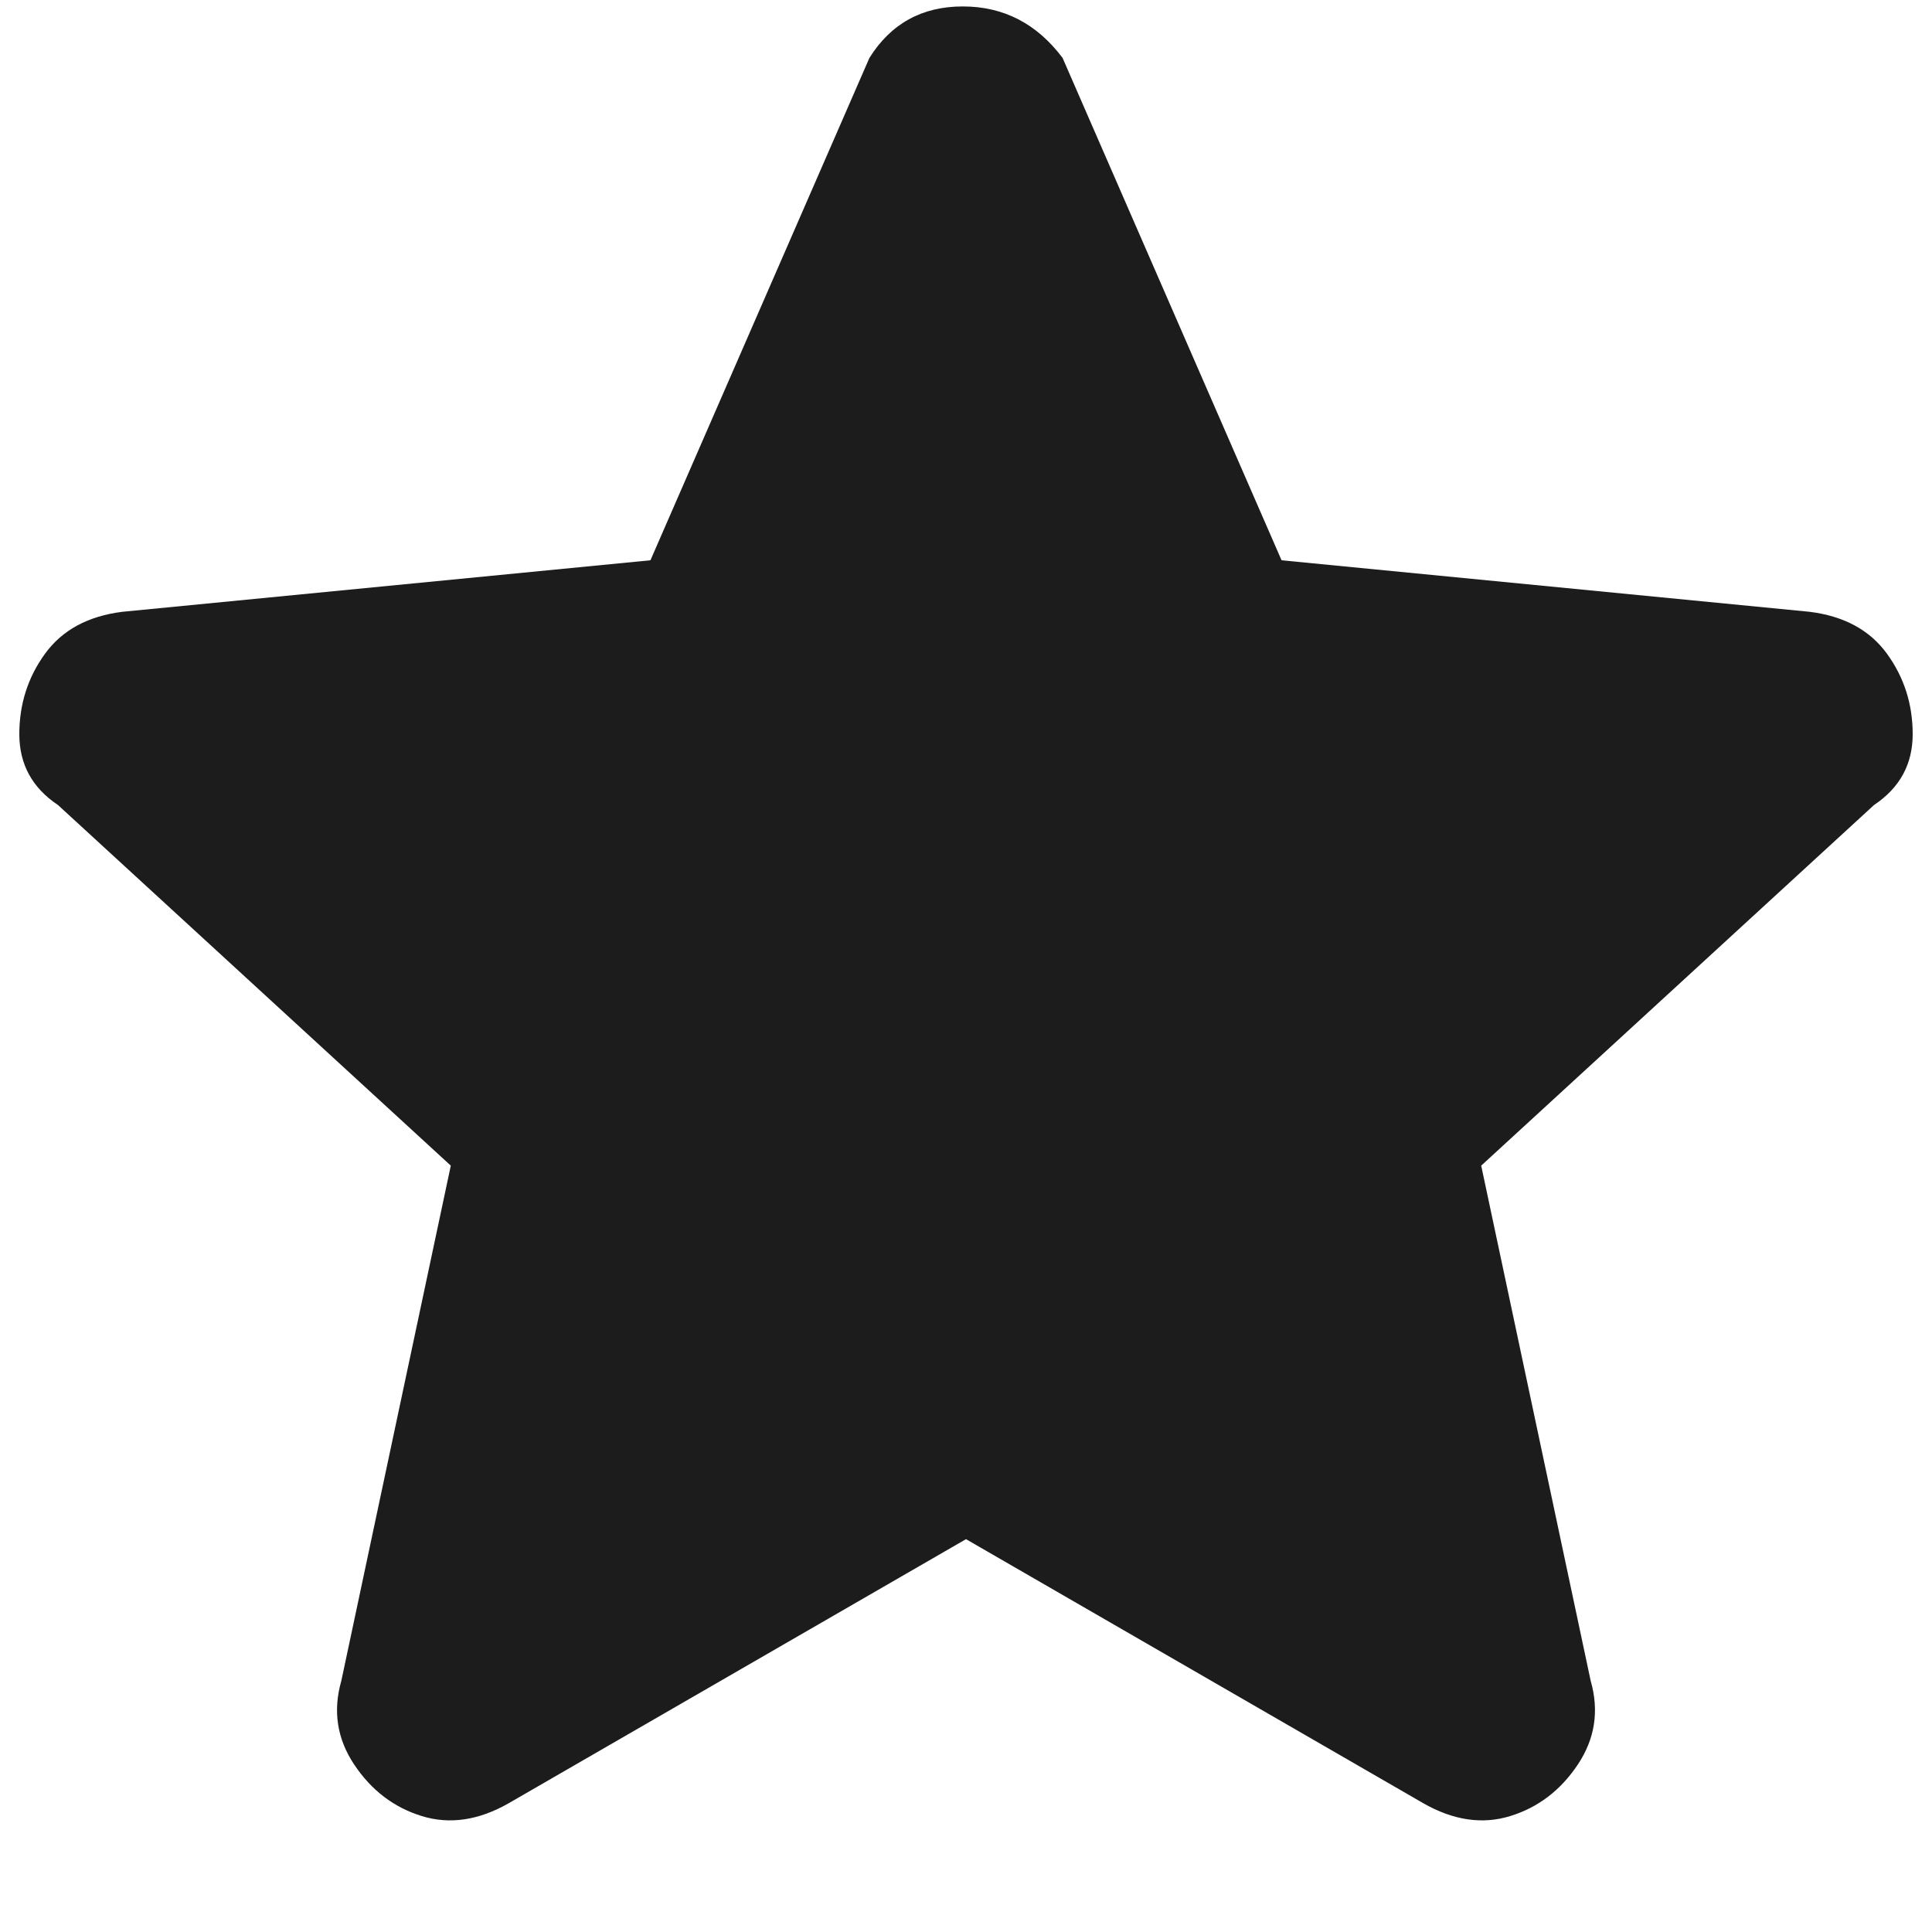
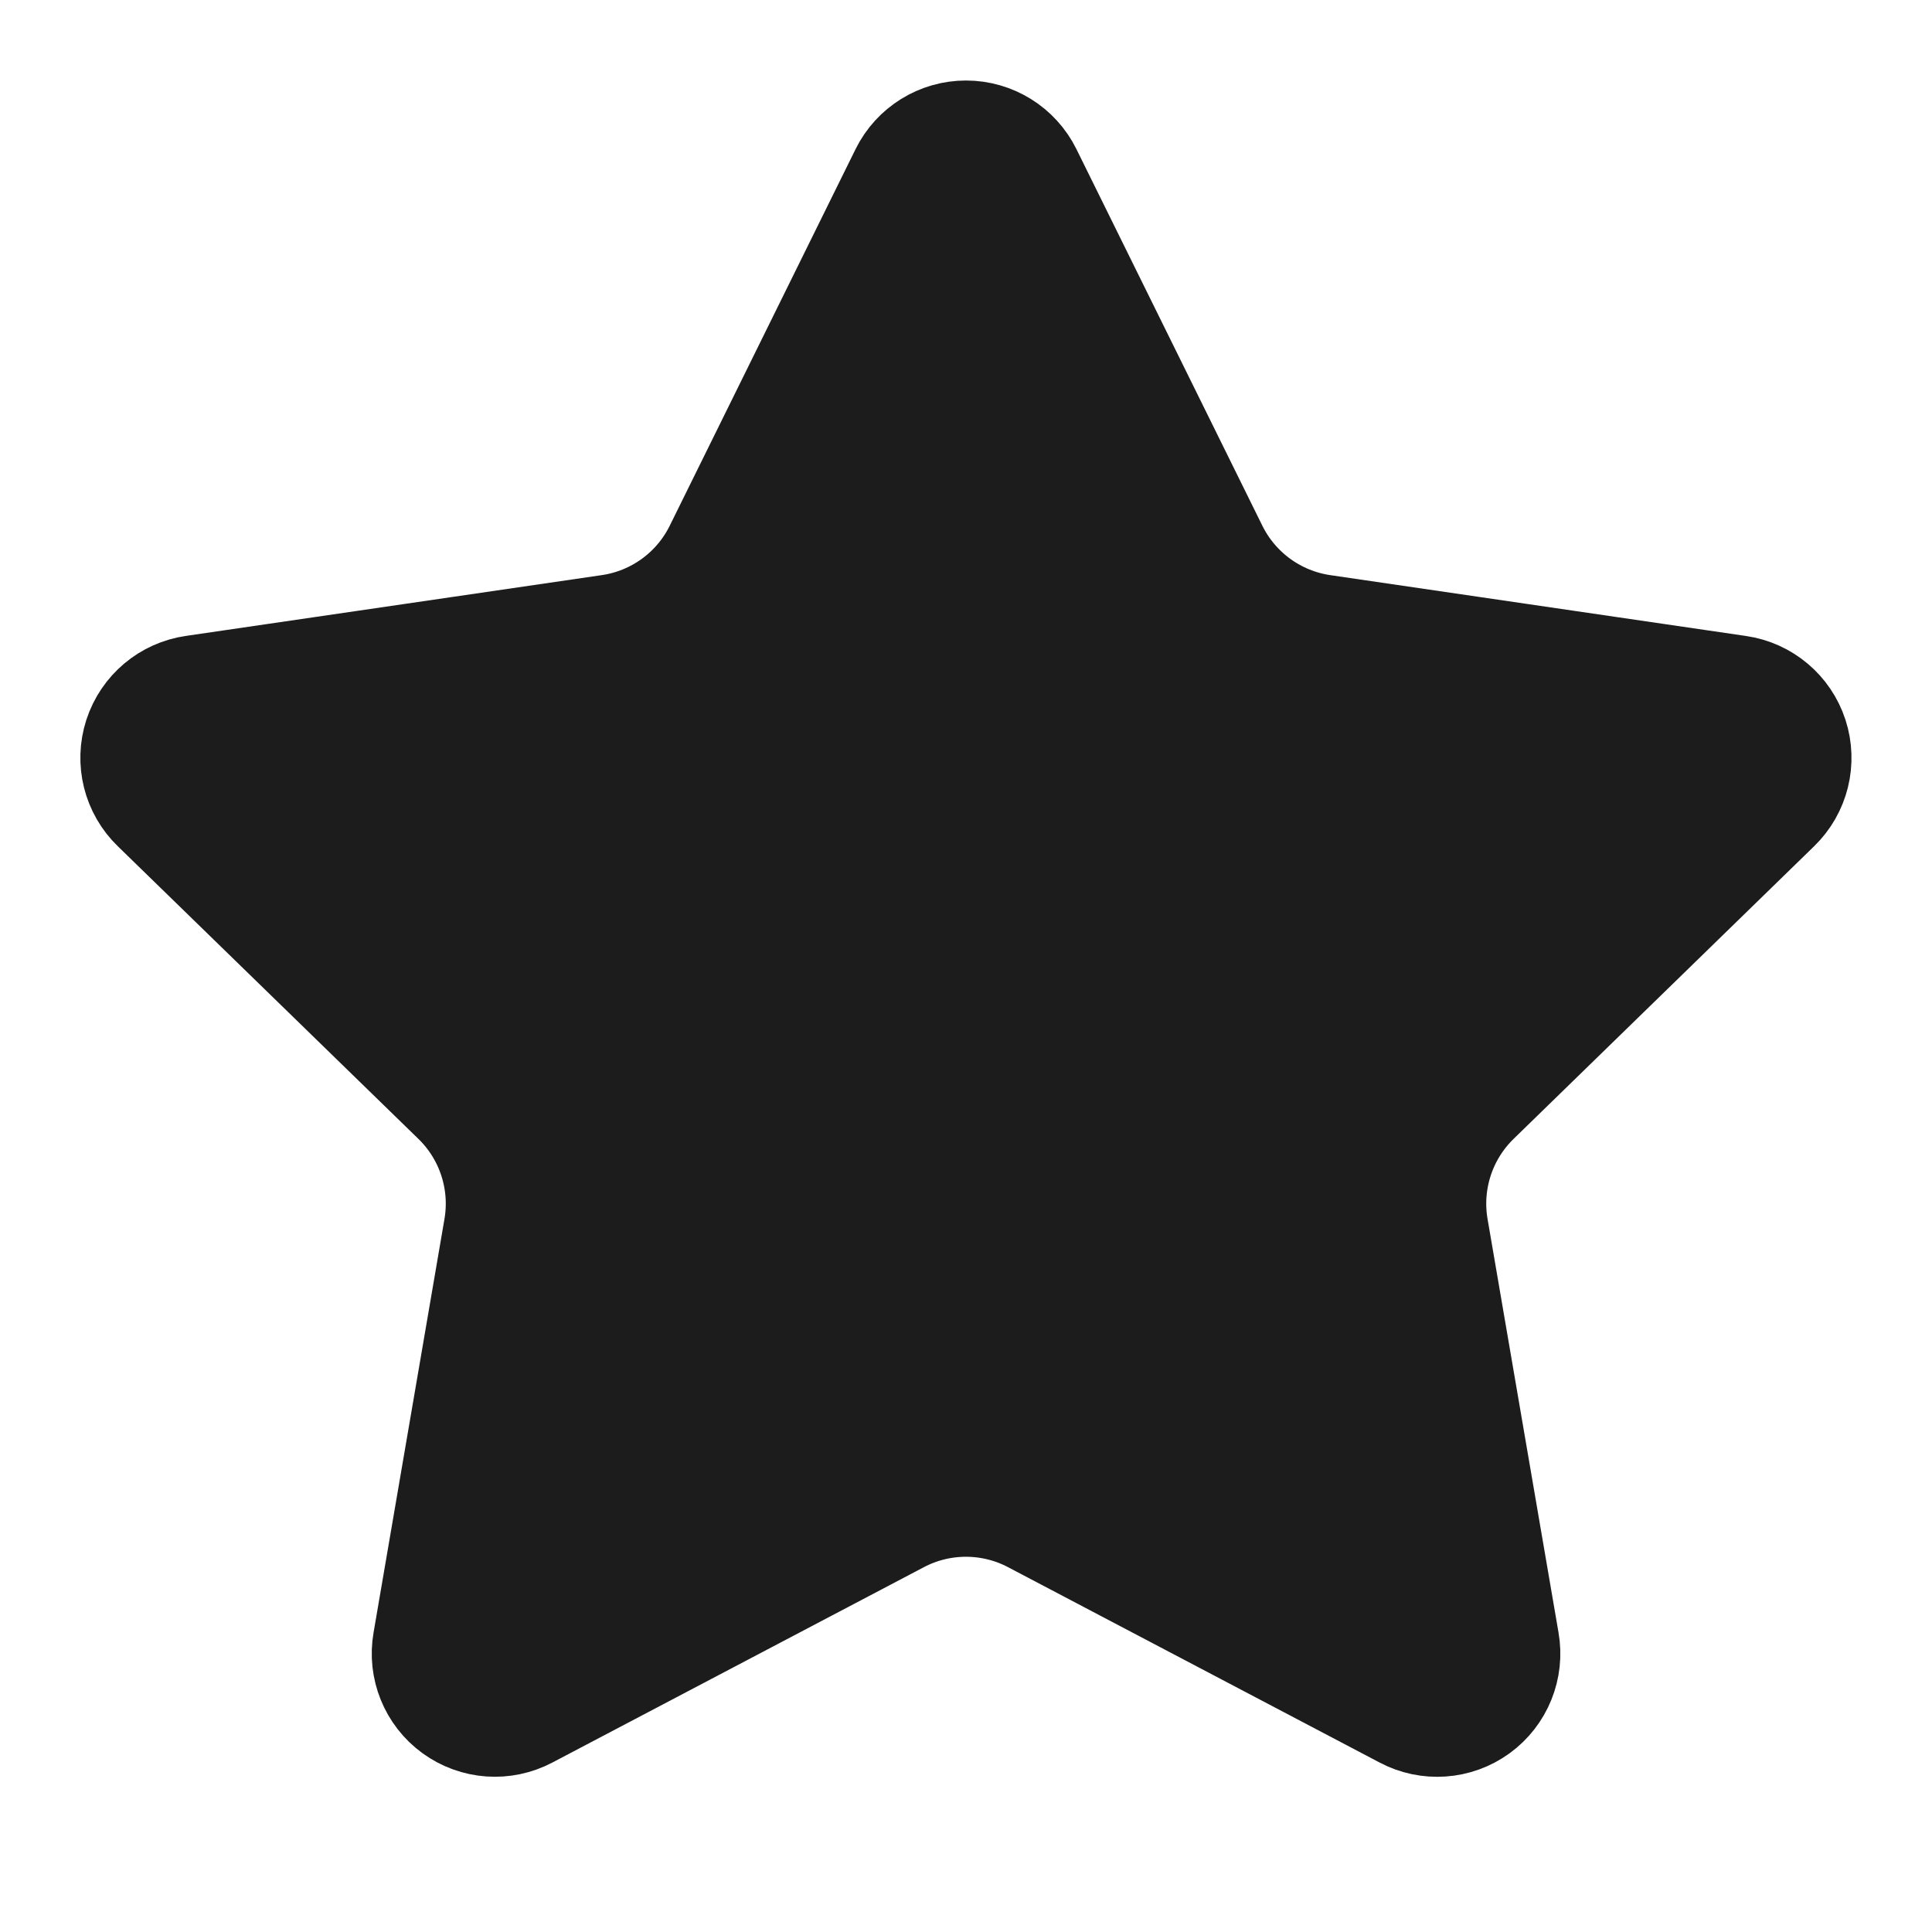
- <svg xmlns="http://www.w3.org/2000/svg" width="16" height="16" viewBox="0 0 300 300">
-   <path fill="#1C1C1C" d="M135 9Q140 1 149.5 1.0Q159 1 165 9L199 87L281 95Q289 96 293.0 101.5Q297 107 297.0 114.0Q297 121 291 125L230 181L247 261Q249 268 245.0 274.0Q241 280 234.5 282.0Q228 284 221 280L150 239L79 280Q72 284 65.5 282.0Q59 280 55.0 274.0Q51 268 53 261L70 181L9 125Q3 121 3.0 114.0Q3 107 7.0 101.5Q11 96 19 95L101 87Z" />
+ <svg xmlns="http://www.w3.org/2000/svg" width="24" height="24" viewBox="0 0 24 24" fill="#1C1C1C" stroke="#1C1C1C" stroke-width="2" stroke-linecap="round" stroke-linejoin="round" aria-hidden="true">
+   <path d="M11.525 2.295a.53.53 0 0 1 .95 0l2.31 4.679a2.123 2.123 0 0 0 1.595 1.16l5.166.756a.53.53 0 0 1 .294.904l-3.736 3.638a2.123 2.123 0 0 0-.611 1.878l.882 5.14a.53.53 0 0 1-.771.56l-4.618-2.428a2.122 2.122 0 0 0-1.973 0L6.396 21.01a.53.53 0 0 1-.77-.56l.881-5.139a2.122 2.122 0 0 0-.611-1.879L2.16 9.795a.53.53 0 0 1 .294-.906l5.165-.755a2.122 2.122 0 0 0 1.597-1.16z" />
</svg>
